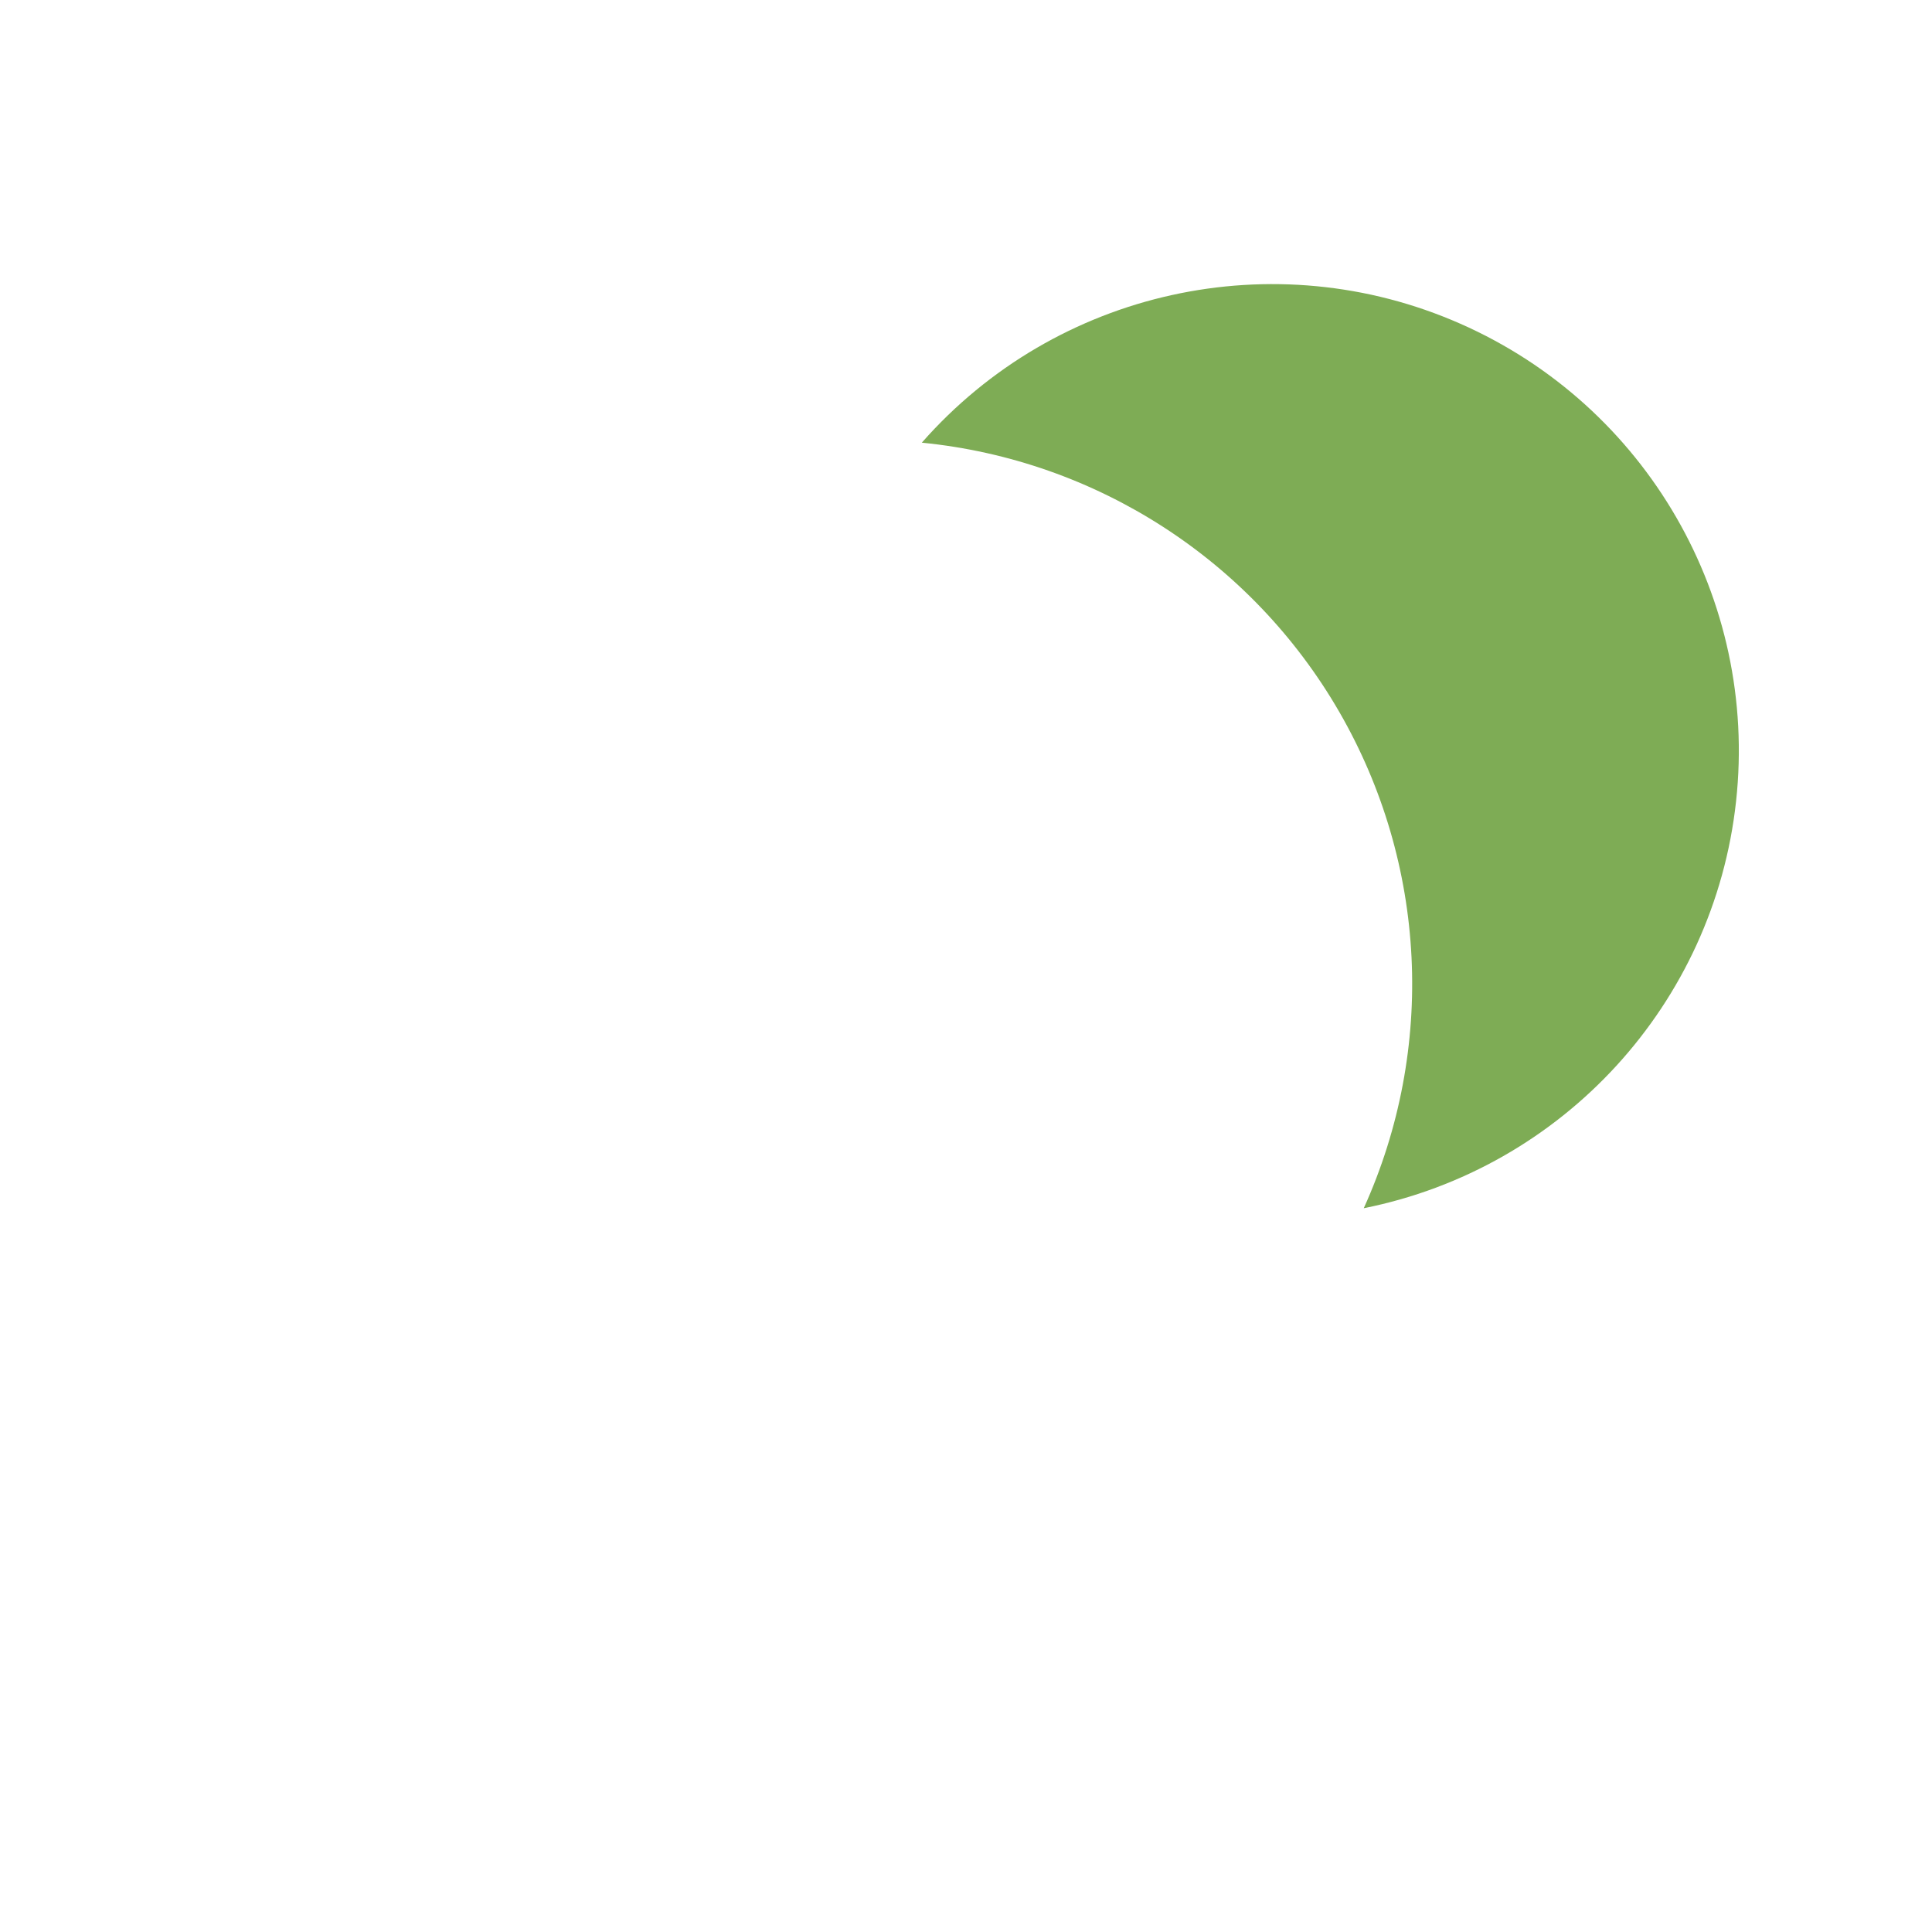
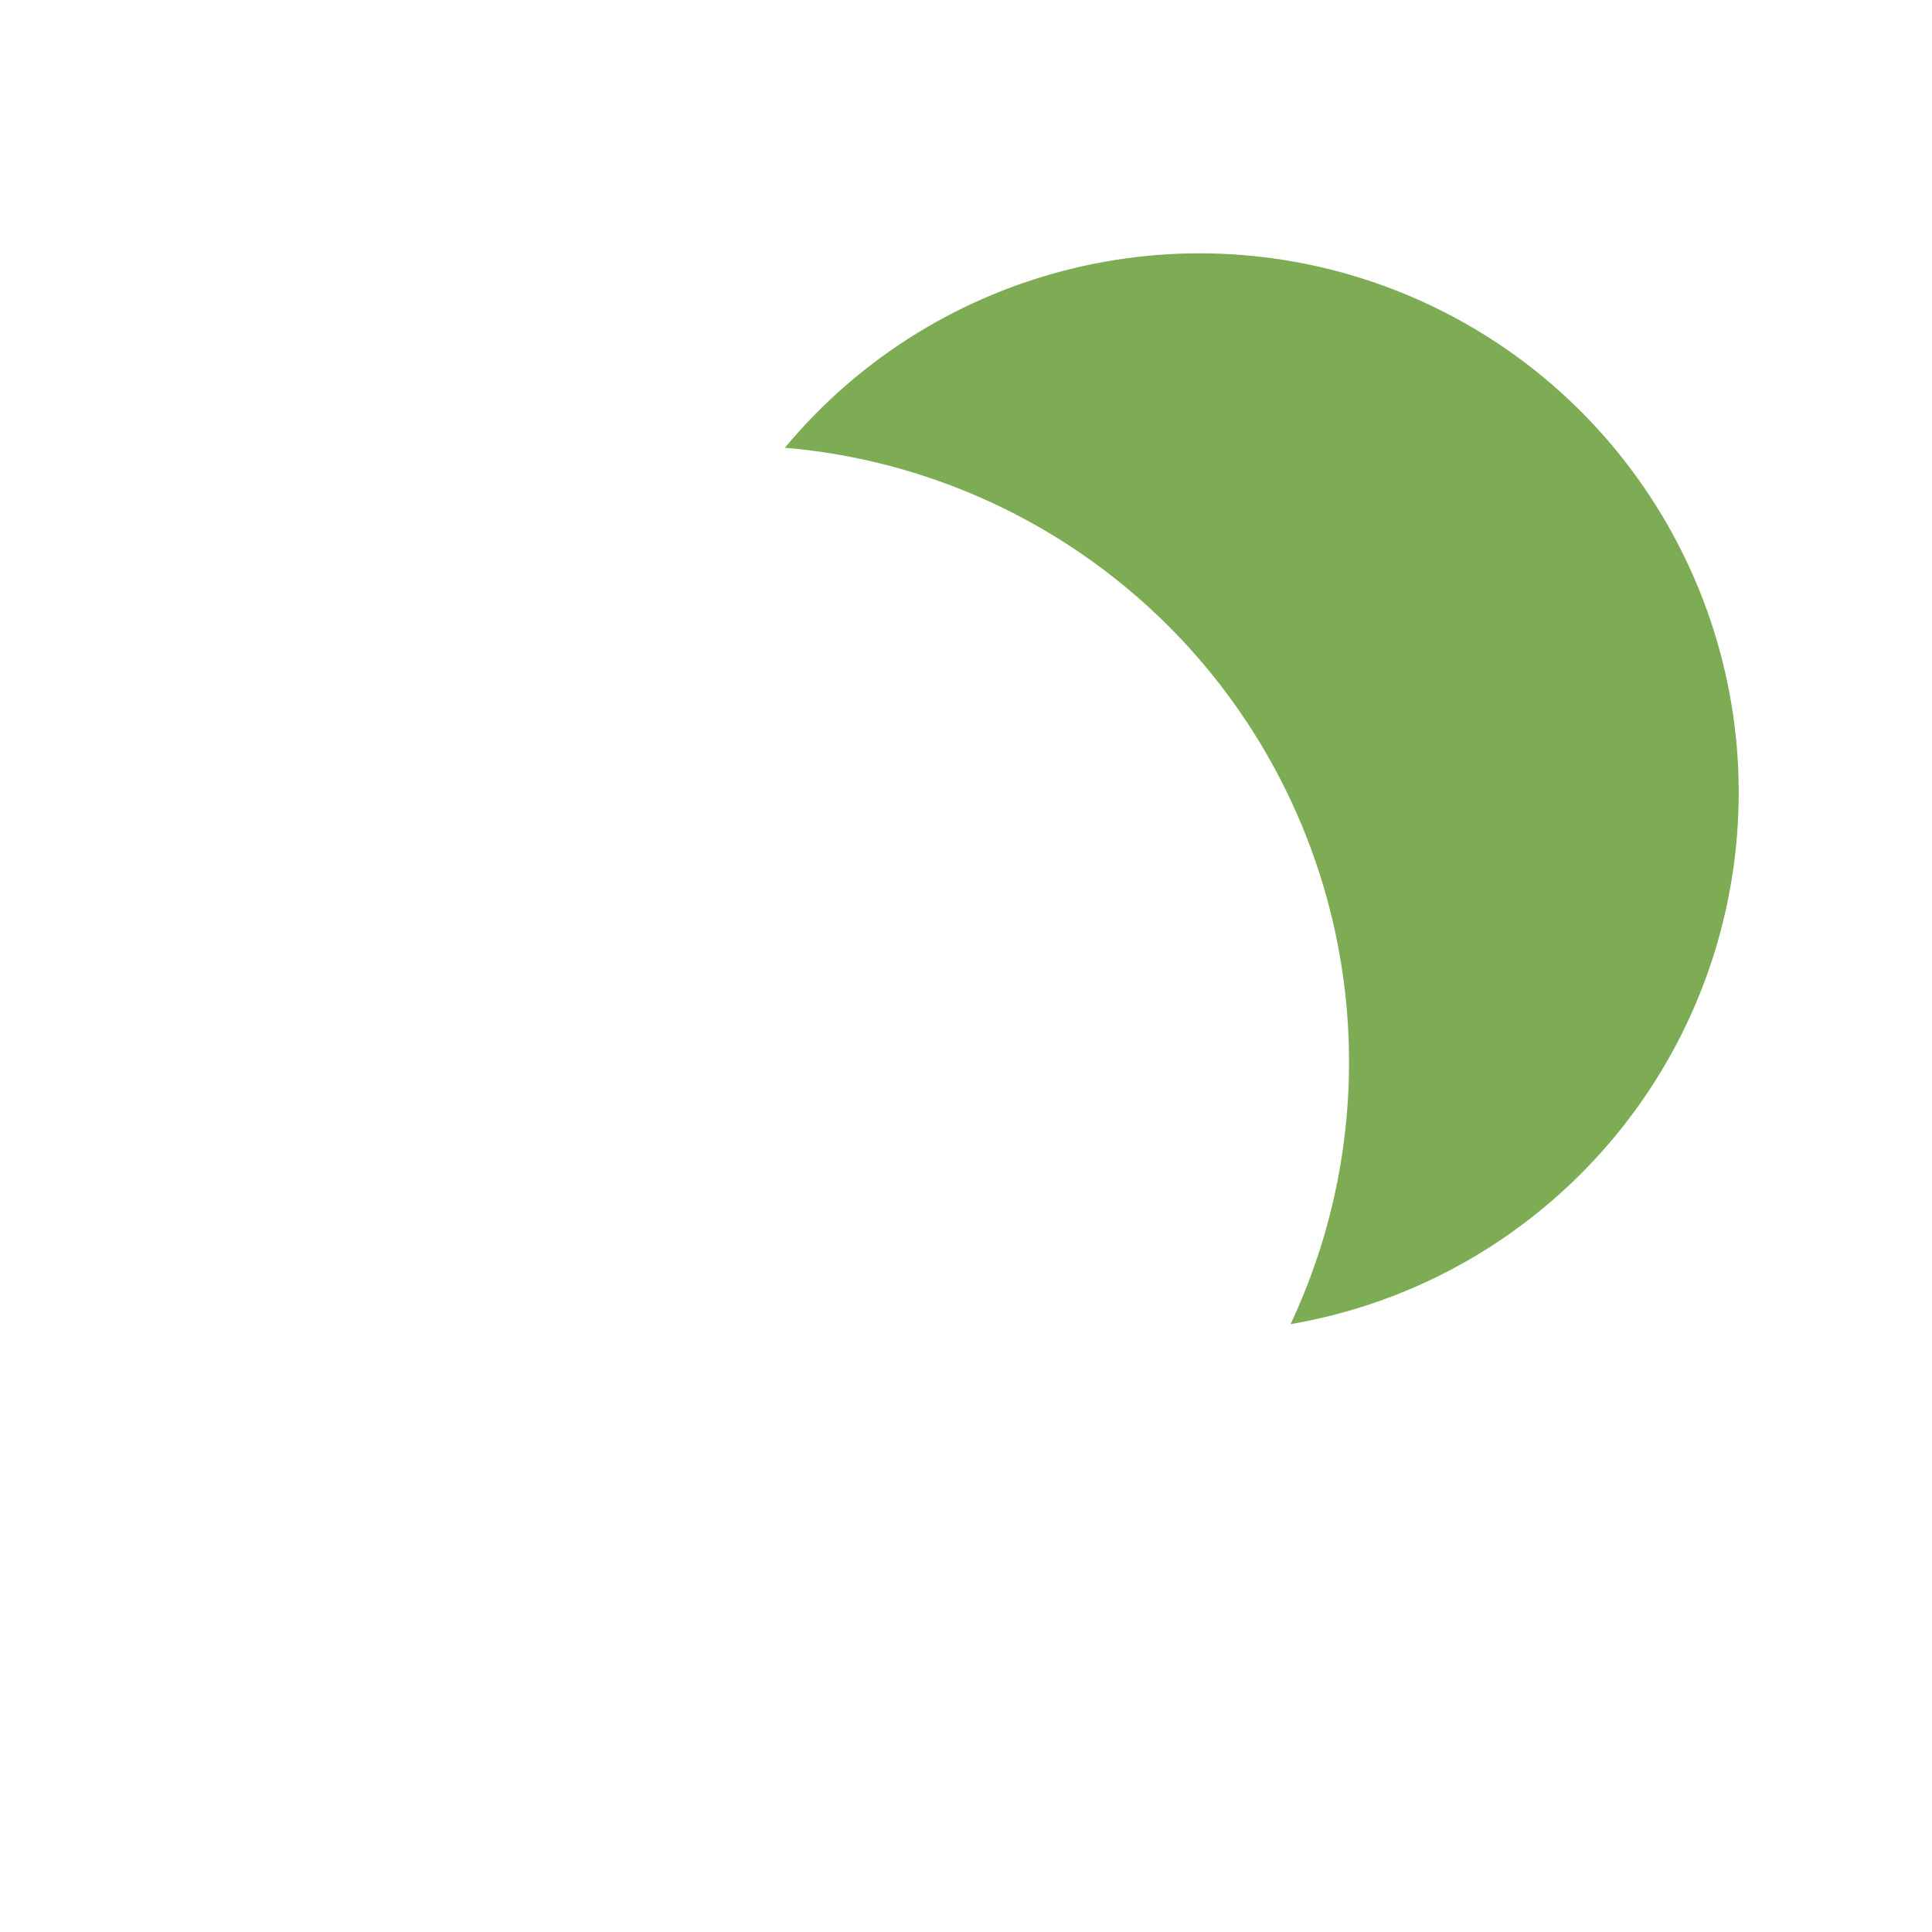
<svg xmlns="http://www.w3.org/2000/svg" width="1024" height="1024" viewBox="0 0 1000 1000">
-   <path fill="#7EAC55" d="M477.125 229.125 A241.5 241.5 0 1 1 705.875 625.375 A281.5 281.5 0 0 0 477.125 229.125 Z" />
+   <path fill="#7EAC55" d="M406.25 231.75 A279.125 279.125 0 1 1 668.0 685.375 A319.125 319.125 0 0 0 406.25 231.75 Z" />
</svg>
